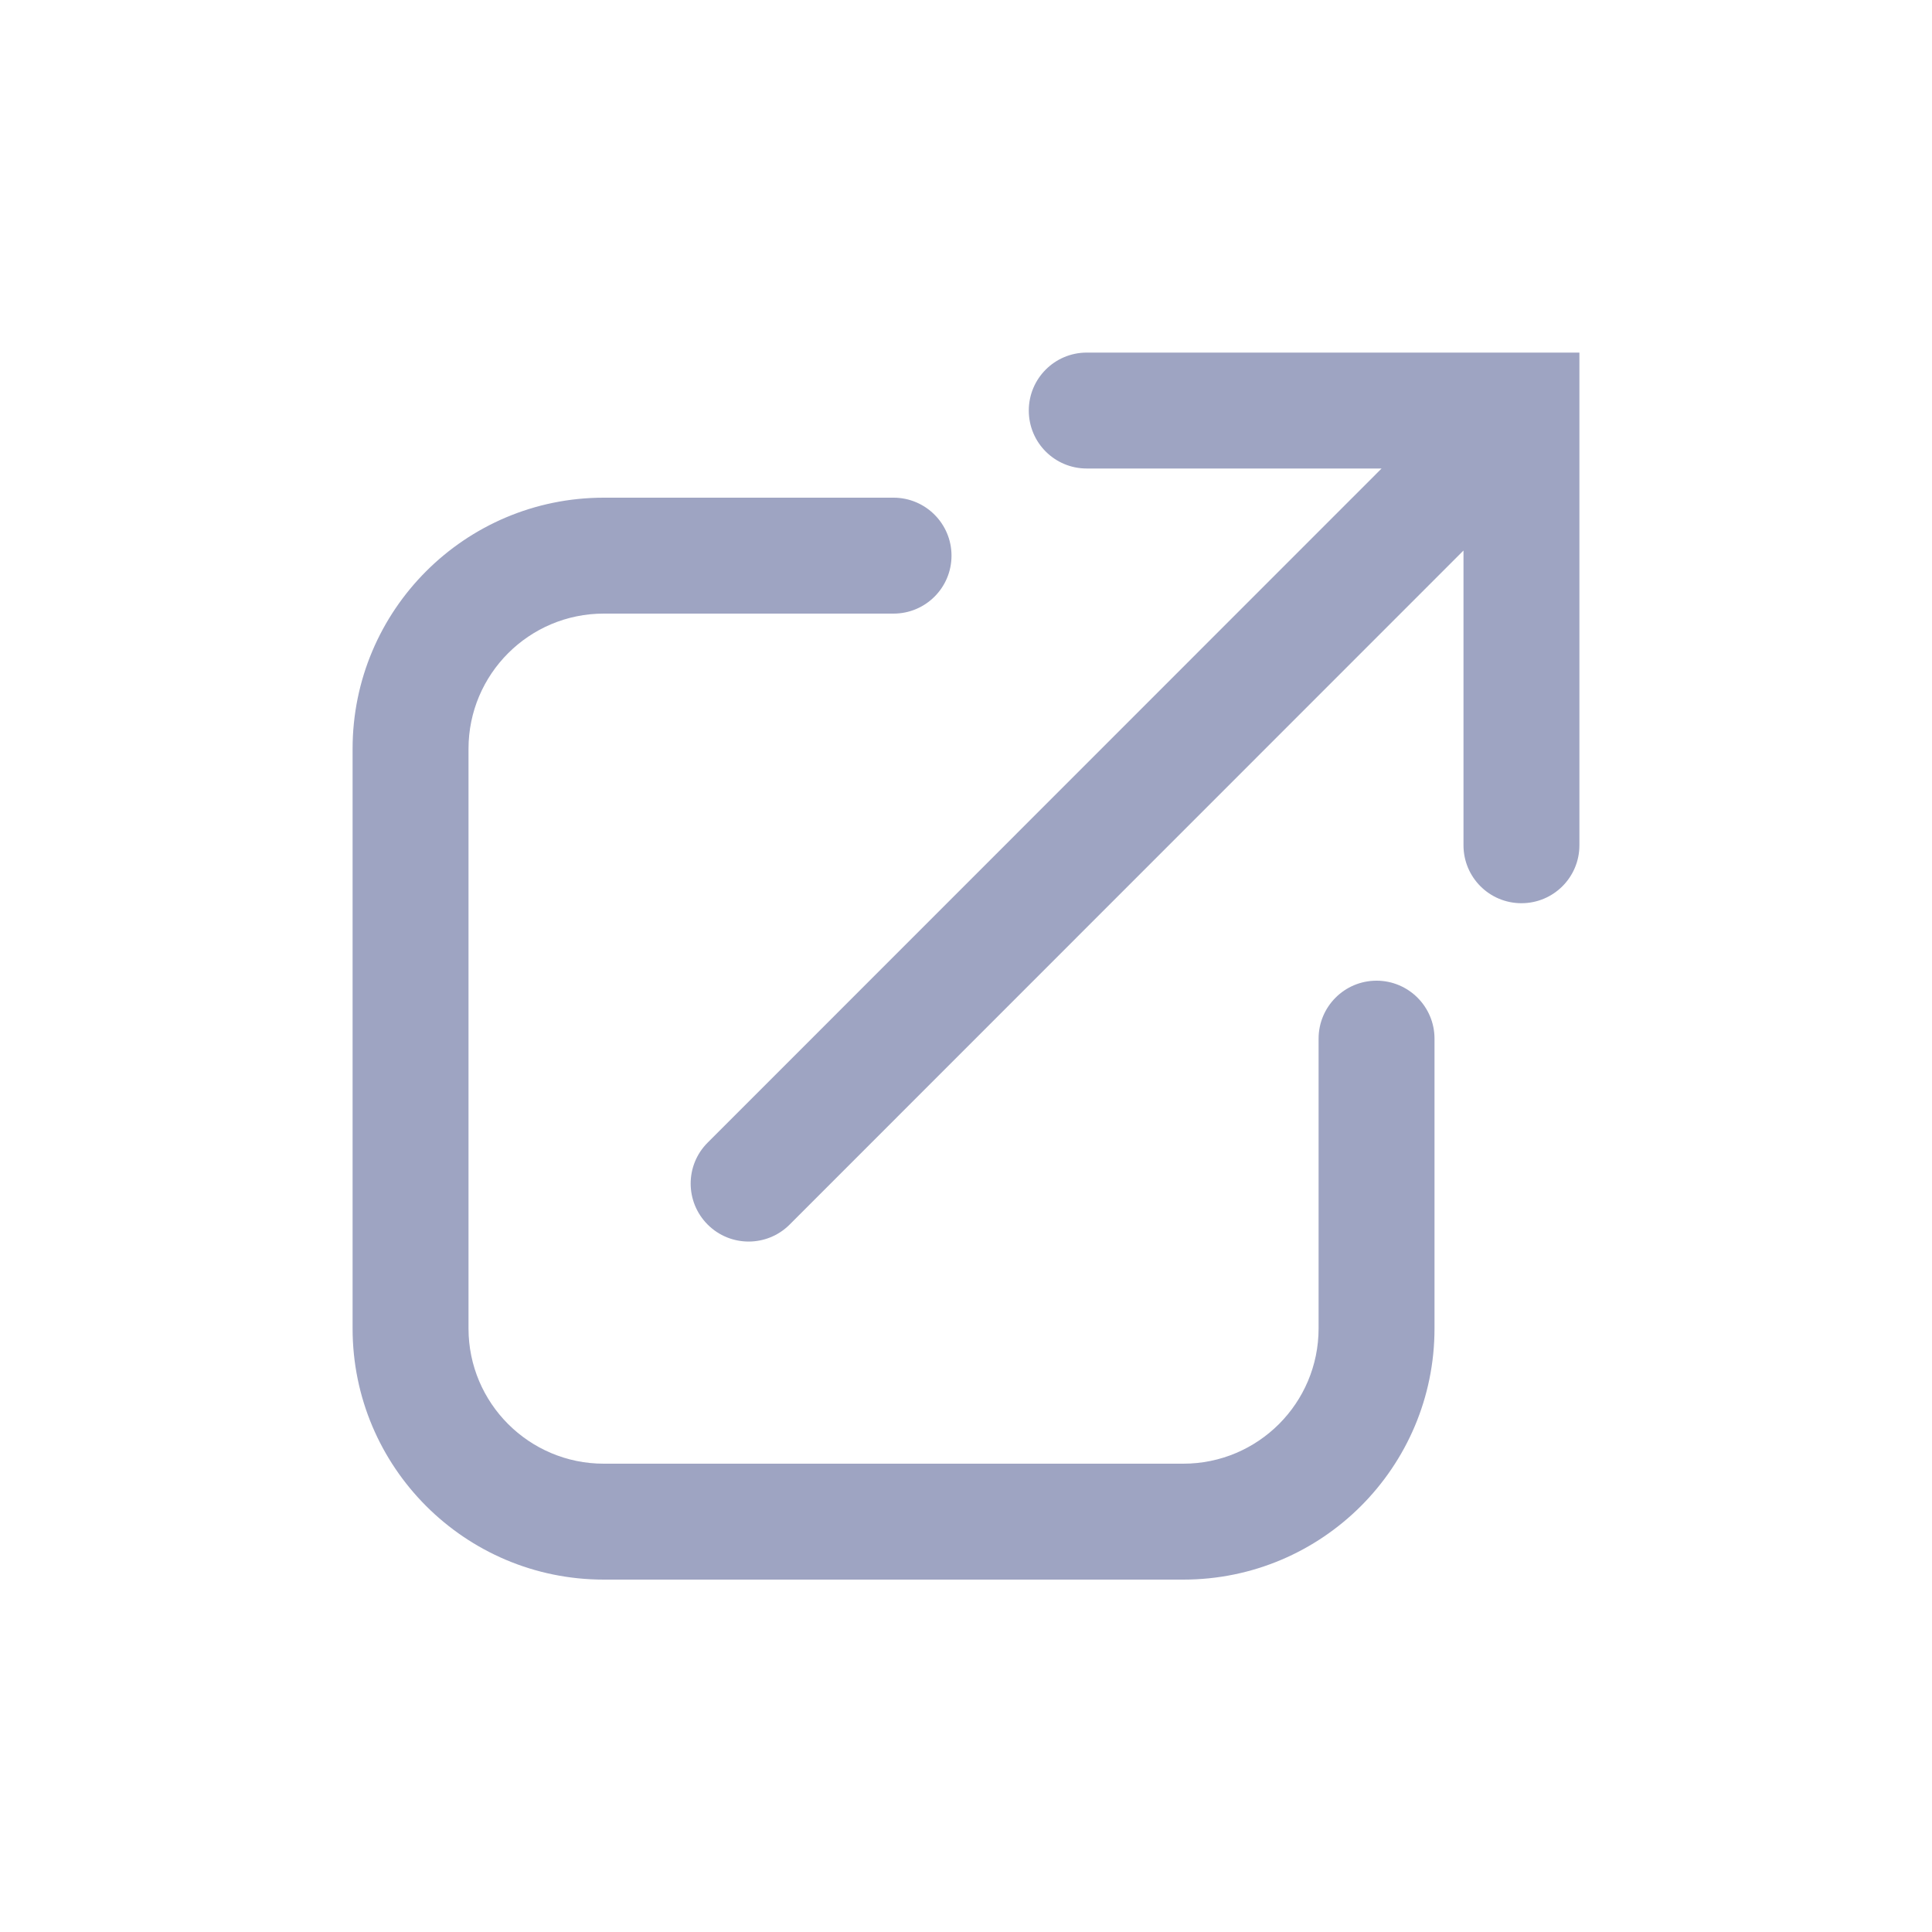
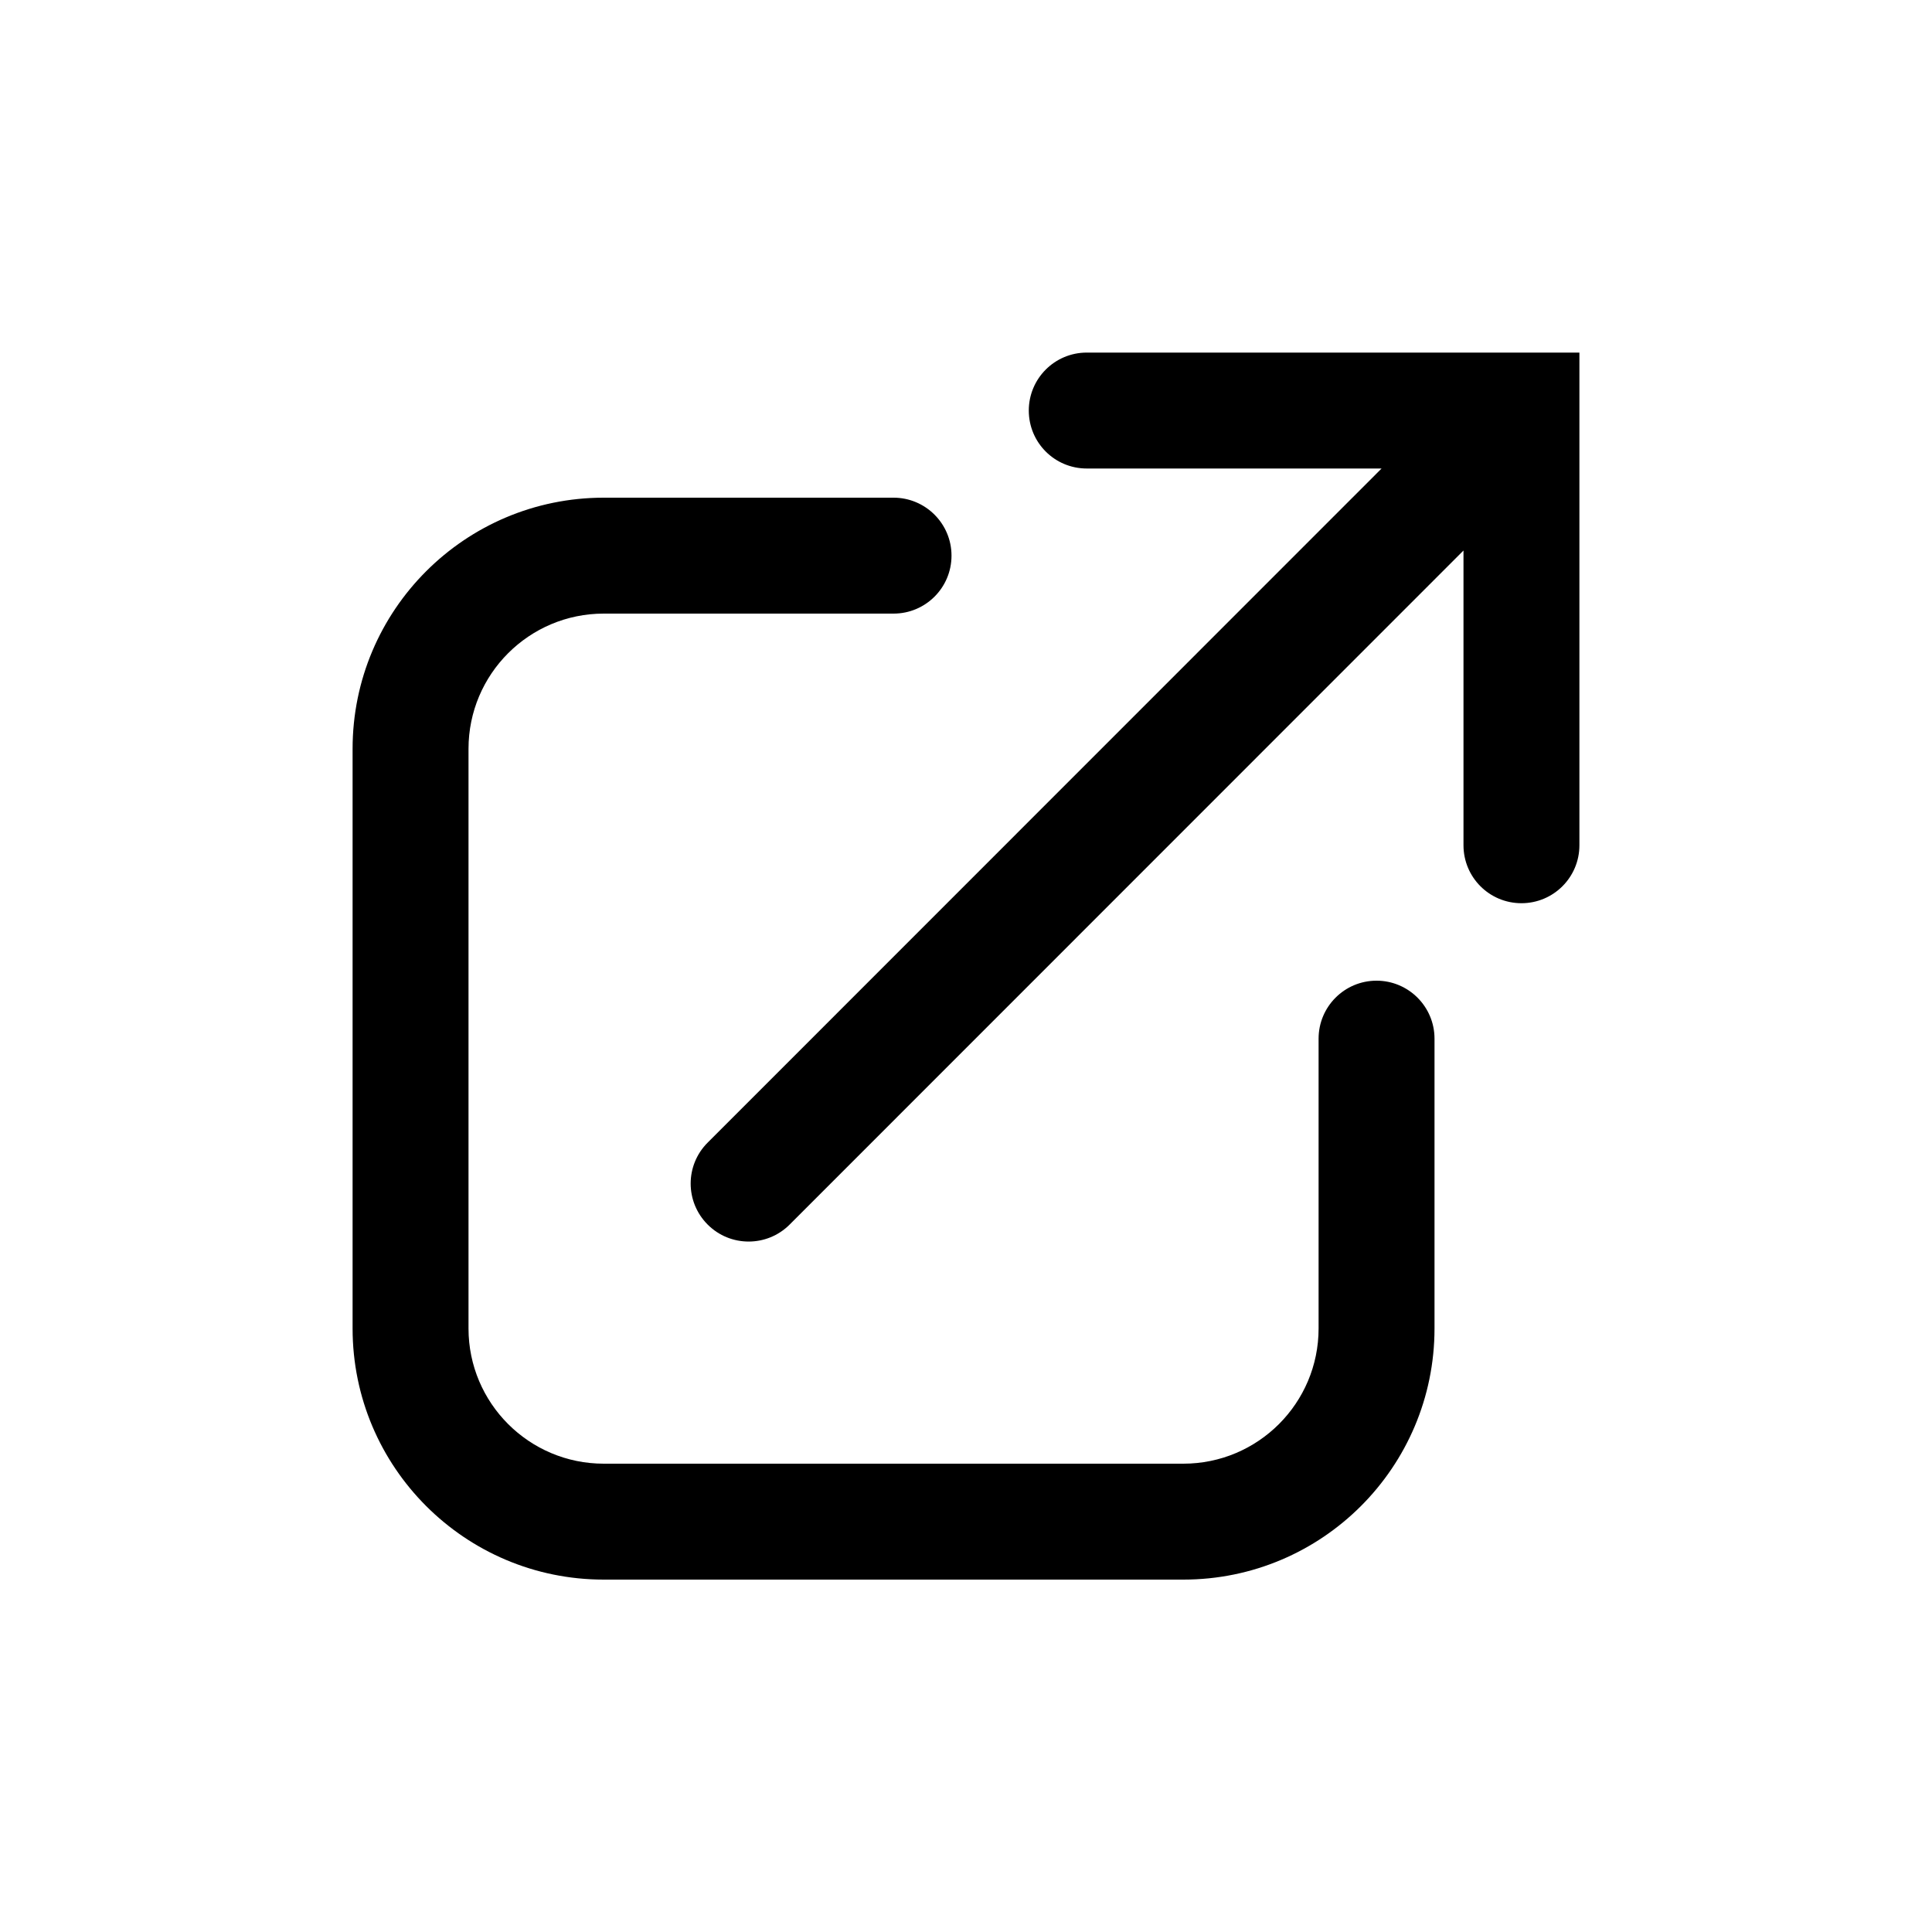
<svg xmlns="http://www.w3.org/2000/svg" width="20" height="20" viewBox="0 0 20 20" fill="none">
  <g id="external">
-     <path id="Union" fill-rule="evenodd" clip-rule="evenodd" d="M7.326 11.828C7.091 12.062 7.091 12.442 7.326 12.677C7.56 12.911 7.94 12.911 8.174 12.677L15.15 5.699L15.15 8.75C15.15 9.082 15.418 9.35 15.75 9.35C16.081 9.35 16.35 9.082 16.35 8.75L16.35 4.25V3.65L15.75 3.65L11.25 3.65C10.918 3.65 10.65 3.919 10.65 4.25C10.65 4.582 10.918 4.85 11.25 4.85L14.302 4.85L7.326 11.828ZM6.25 6.352H9.25C9.581 6.352 9.85 6.084 9.85 5.752C9.85 5.421 9.581 5.152 9.25 5.152L6.25 5.152C4.814 5.152 3.65 6.316 3.65 7.752L3.65 13.752C3.65 15.188 4.814 16.352 6.25 16.352H12.25C13.686 16.352 14.85 15.188 14.85 13.752V10.752C14.85 10.421 14.581 10.152 14.25 10.152C13.918 10.152 13.65 10.421 13.65 10.752V13.752C13.65 14.525 13.023 15.152 12.25 15.152H6.25C5.477 15.152 4.85 14.525 4.85 13.752L4.85 7.752C4.85 6.979 5.477 6.352 6.25 6.352Z" fill="#9EA4C2" />
+     <path id="Union" fill-rule="evenodd" clip-rule="evenodd" d="M7.326 11.828C7.091 12.062 7.091 12.442 7.326 12.677C7.56 12.911 7.94 12.911 8.174 12.677L15.15 5.699L15.15 8.75C15.15 9.082 15.418 9.35 15.75 9.35C16.081 9.35 16.35 9.082 16.35 8.75L16.35 4.25V3.65L15.75 3.65L11.25 3.65C10.918 3.65 10.65 3.919 10.65 4.25C10.65 4.582 10.918 4.85 11.25 4.85L14.302 4.85L7.326 11.828ZM6.25 6.352H9.25C9.581 6.352 9.85 6.084 9.85 5.752C9.85 5.421 9.581 5.152 9.25 5.152L6.25 5.152C4.814 5.152 3.65 6.316 3.65 7.752L3.65 13.752C3.65 15.188 4.814 16.352 6.25 16.352H12.25C13.686 16.352 14.85 15.188 14.85 13.752V10.752C14.85 10.421 14.581 10.152 14.25 10.152C13.918 10.152 13.65 10.421 13.65 10.752V13.752C13.65 14.525 13.023 15.152 12.25 15.152H6.25C5.477 15.152 4.85 14.525 4.85 13.752L4.85 7.752C4.85 6.979 5.477 6.352 6.25 6.352Z" fill="currentColor" />
  </g>
</svg>
